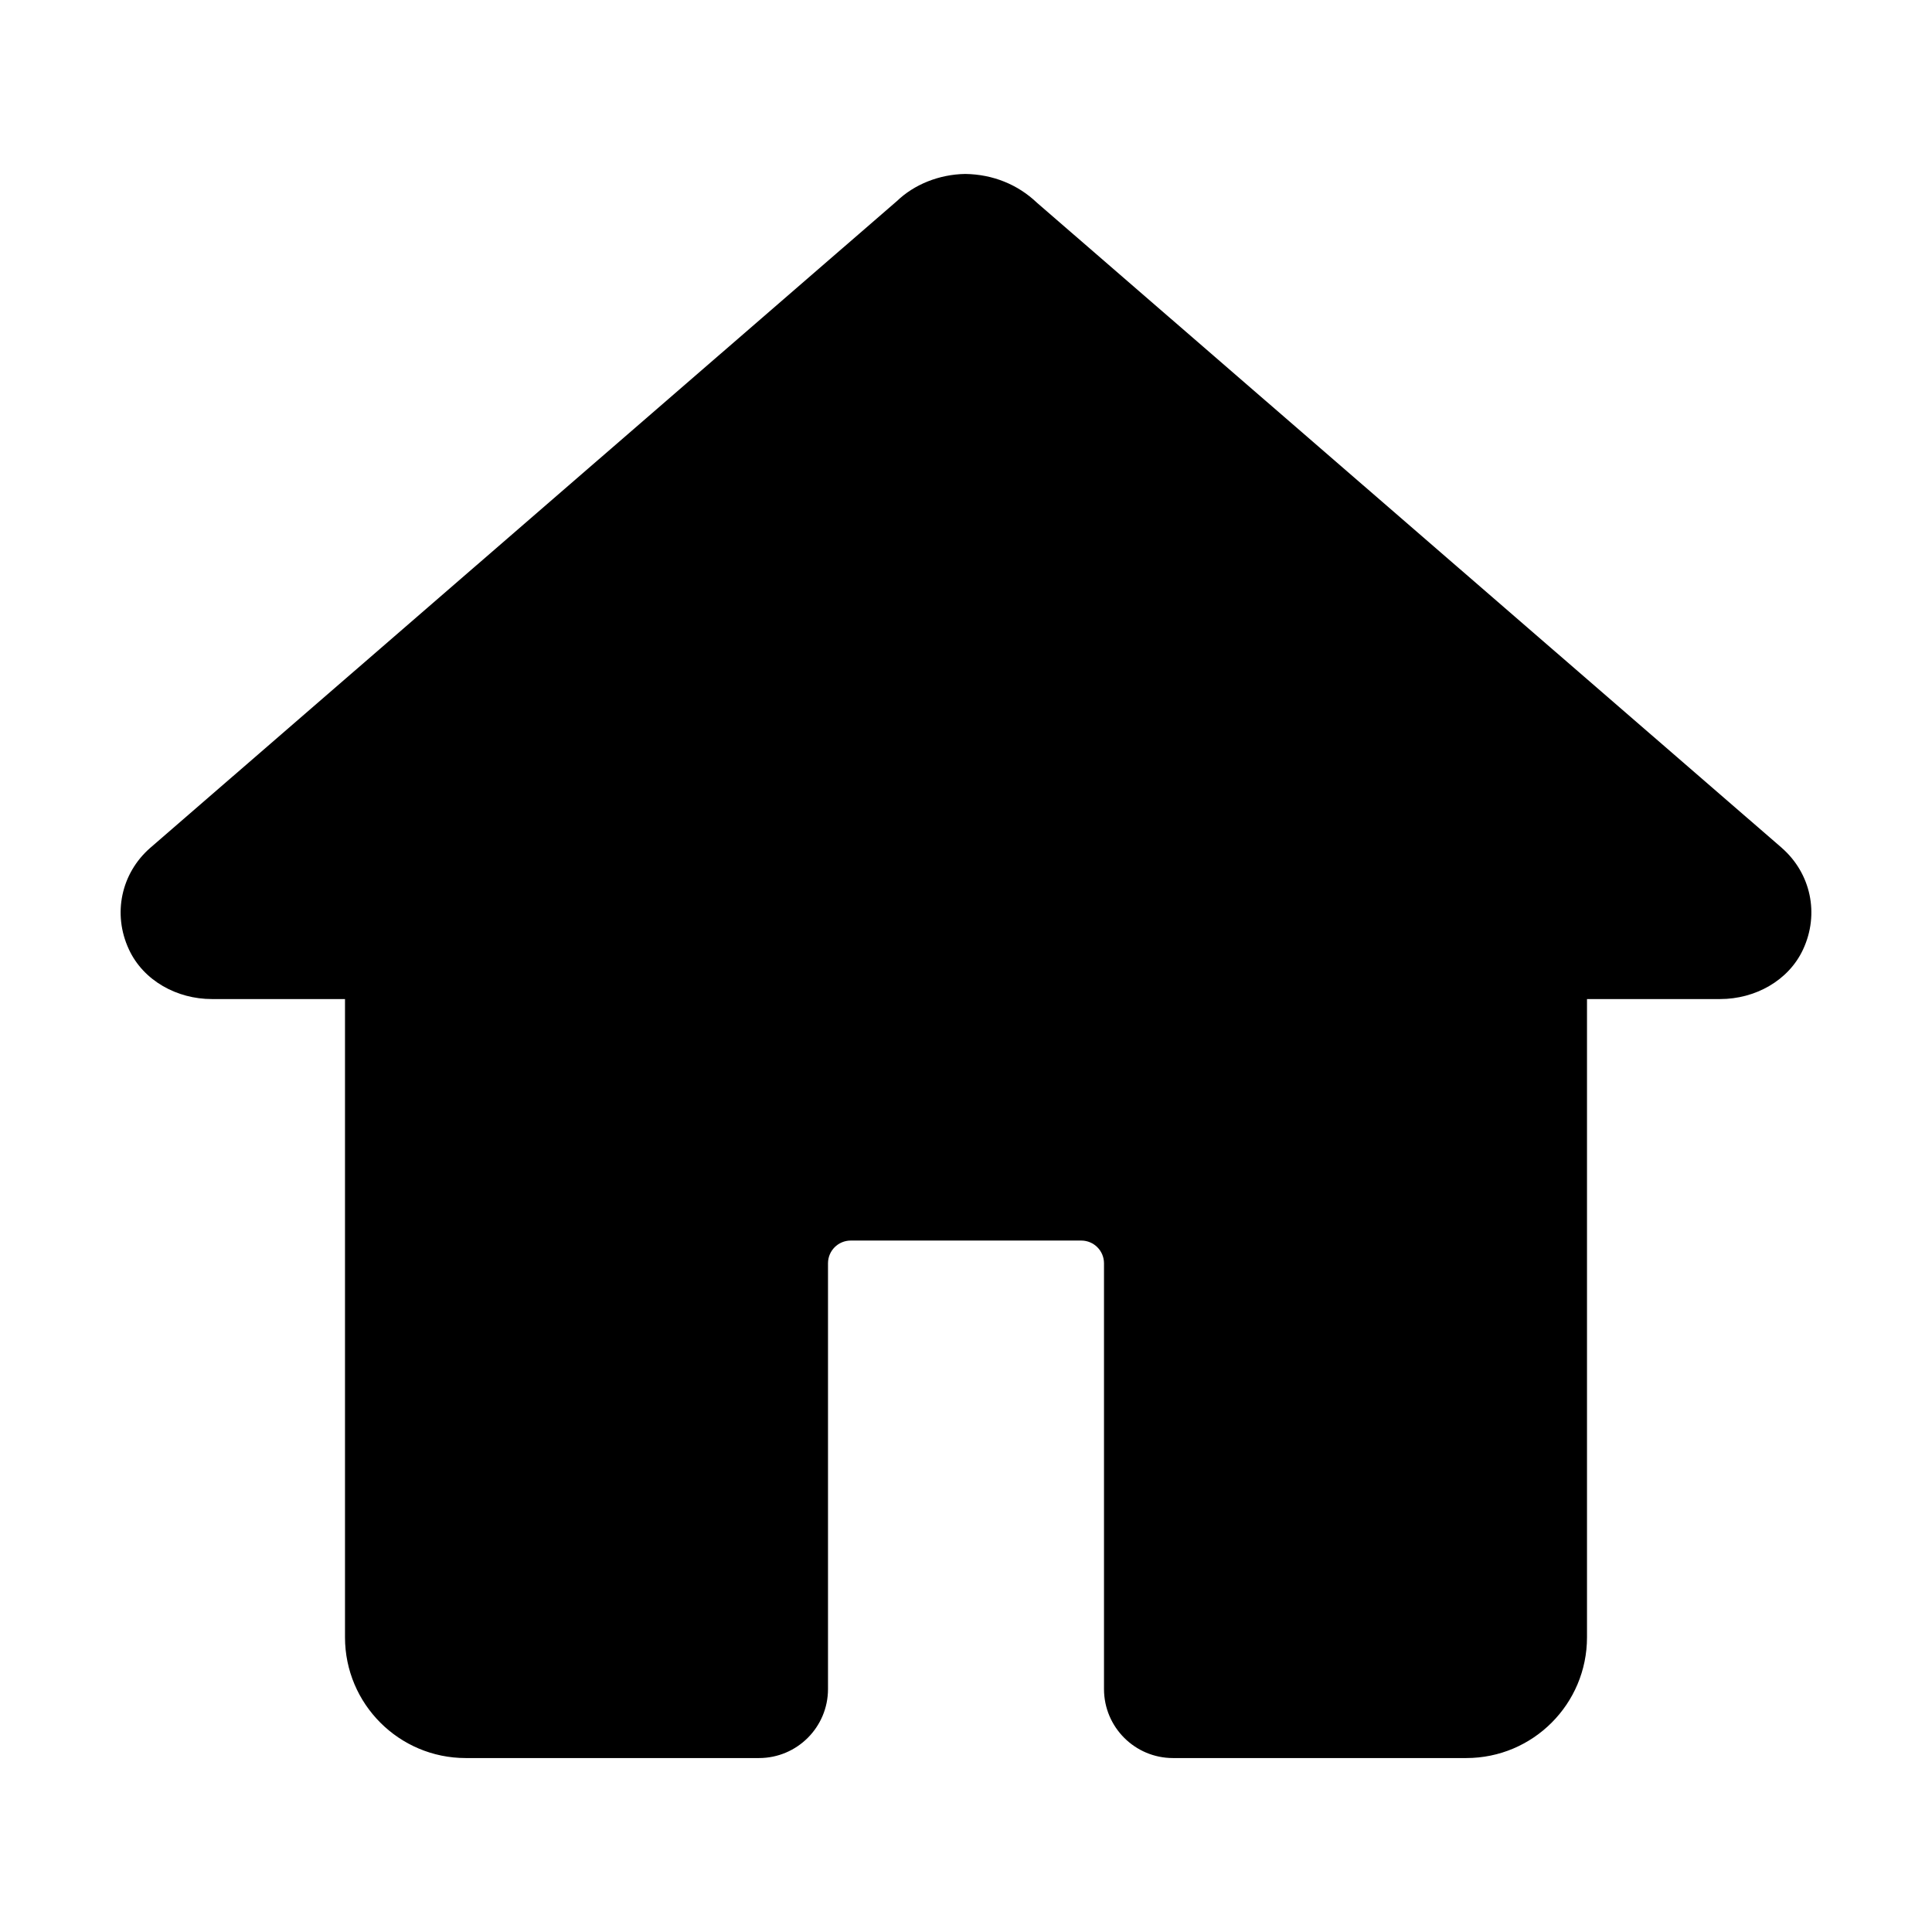
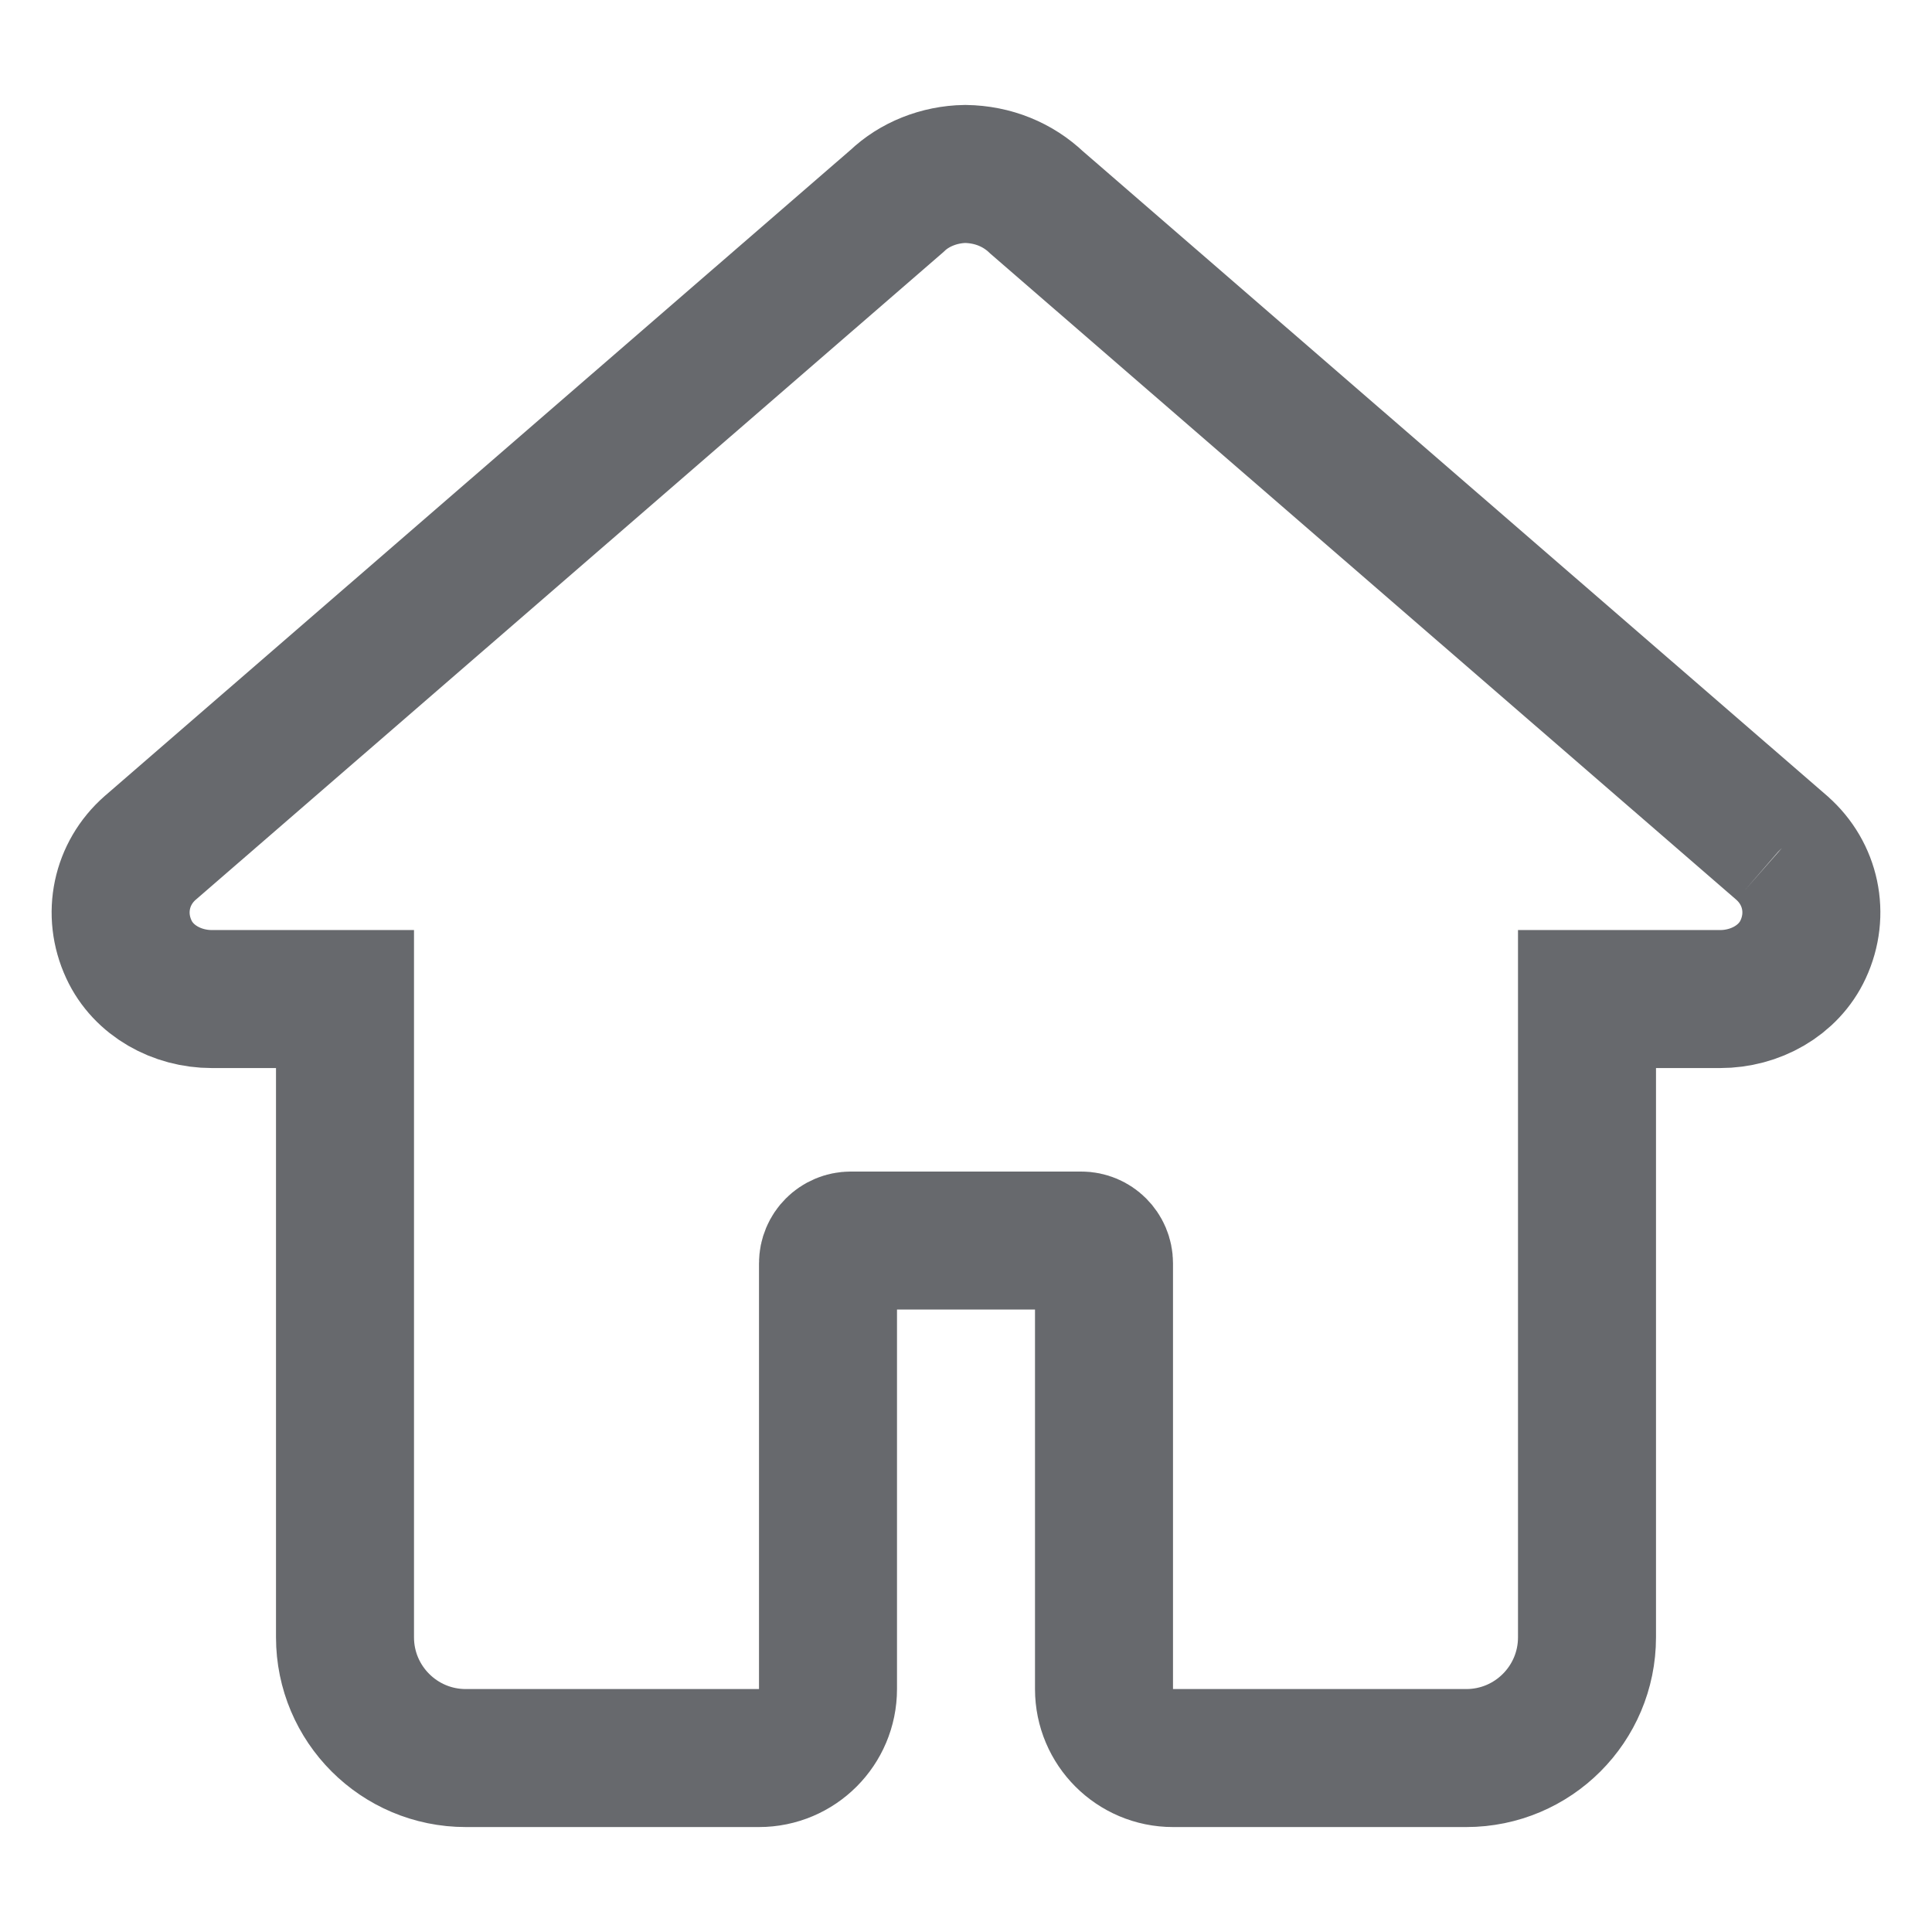
- <svg xmlns="http://www.w3.org/2000/svg" version="1.1" id="Layer_1" x="0px" y="0px" viewBox="0 0 28 28" class="x1lliihq x1k90msu x2h7rmj x1qfuztq x5e5rjt" fill="currentColor" height="28" width="28">
+ <svg xmlns="http://www.w3.org/2000/svg" version="1.1" x="0px" y="0px" viewBox="0 0 28 28" stroke=" #67696d" fill="none" stroke-width="2" height="28" width="28">
  <path d="M25.825 12.29C25.824 12.289 25.823 12.288 25.821 12.286L15.027 2.937C14.752 2.675 14.392 2.527 13.989 2.521 13.608 2.527 13.248 2.675 13.001 2.912L2.175 12.29C1.756 12.658 1.629 13.245 1.868 13.759 2.079 14.215 2.567 14.479 3.069 14.479L5 14.479 5 23.729C5 24.695 5.784 25.479 6.75 25.479L11 25.479C11.552 25.479 12 25.031 12 24.479L12 18.309C12 18.126 12.148 17.979 12.33 17.979L15.67 17.979C15.852 17.979 16 18.126 16 18.309L16 24.479C16 25.031 16.448 25.479 17 25.479L21.25 25.479C22.217 25.479 23 24.695 23 23.729L23 14.479 24.931 14.479C25.433 14.479 25.921 14.215 26.132 13.759 26.371 13.245 26.244 12.658 25.825 12.29" />
</svg>
